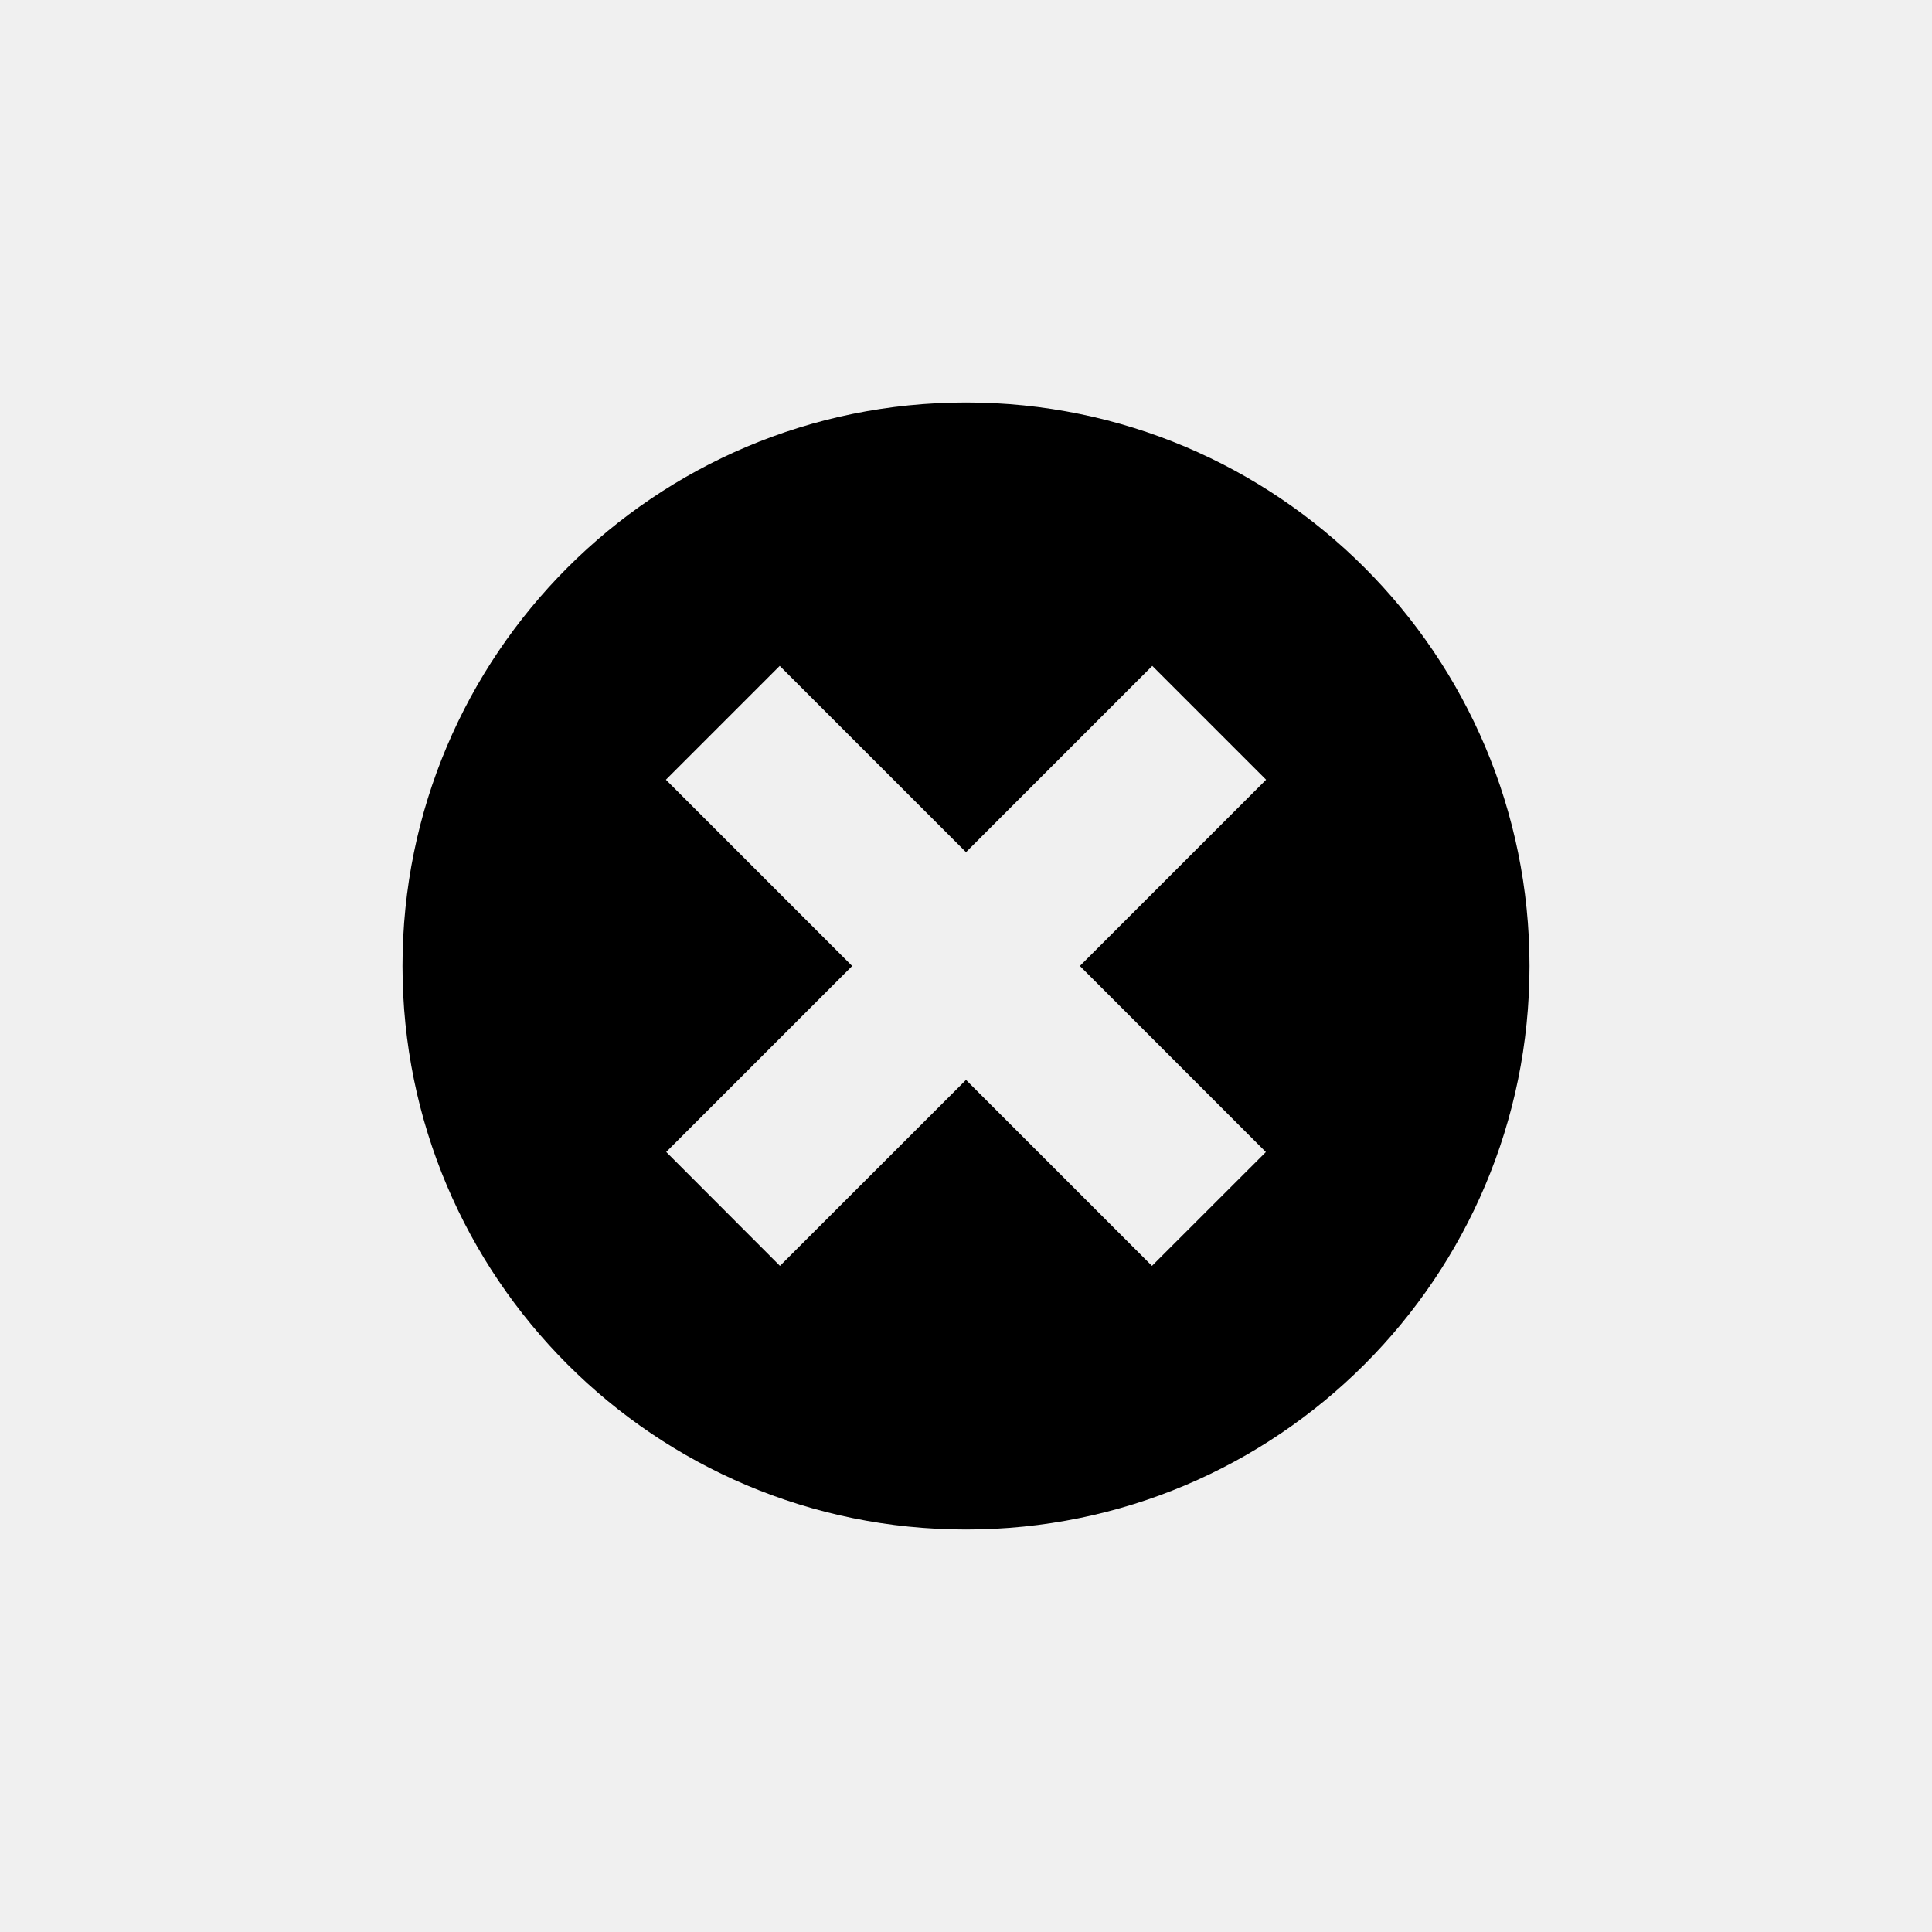
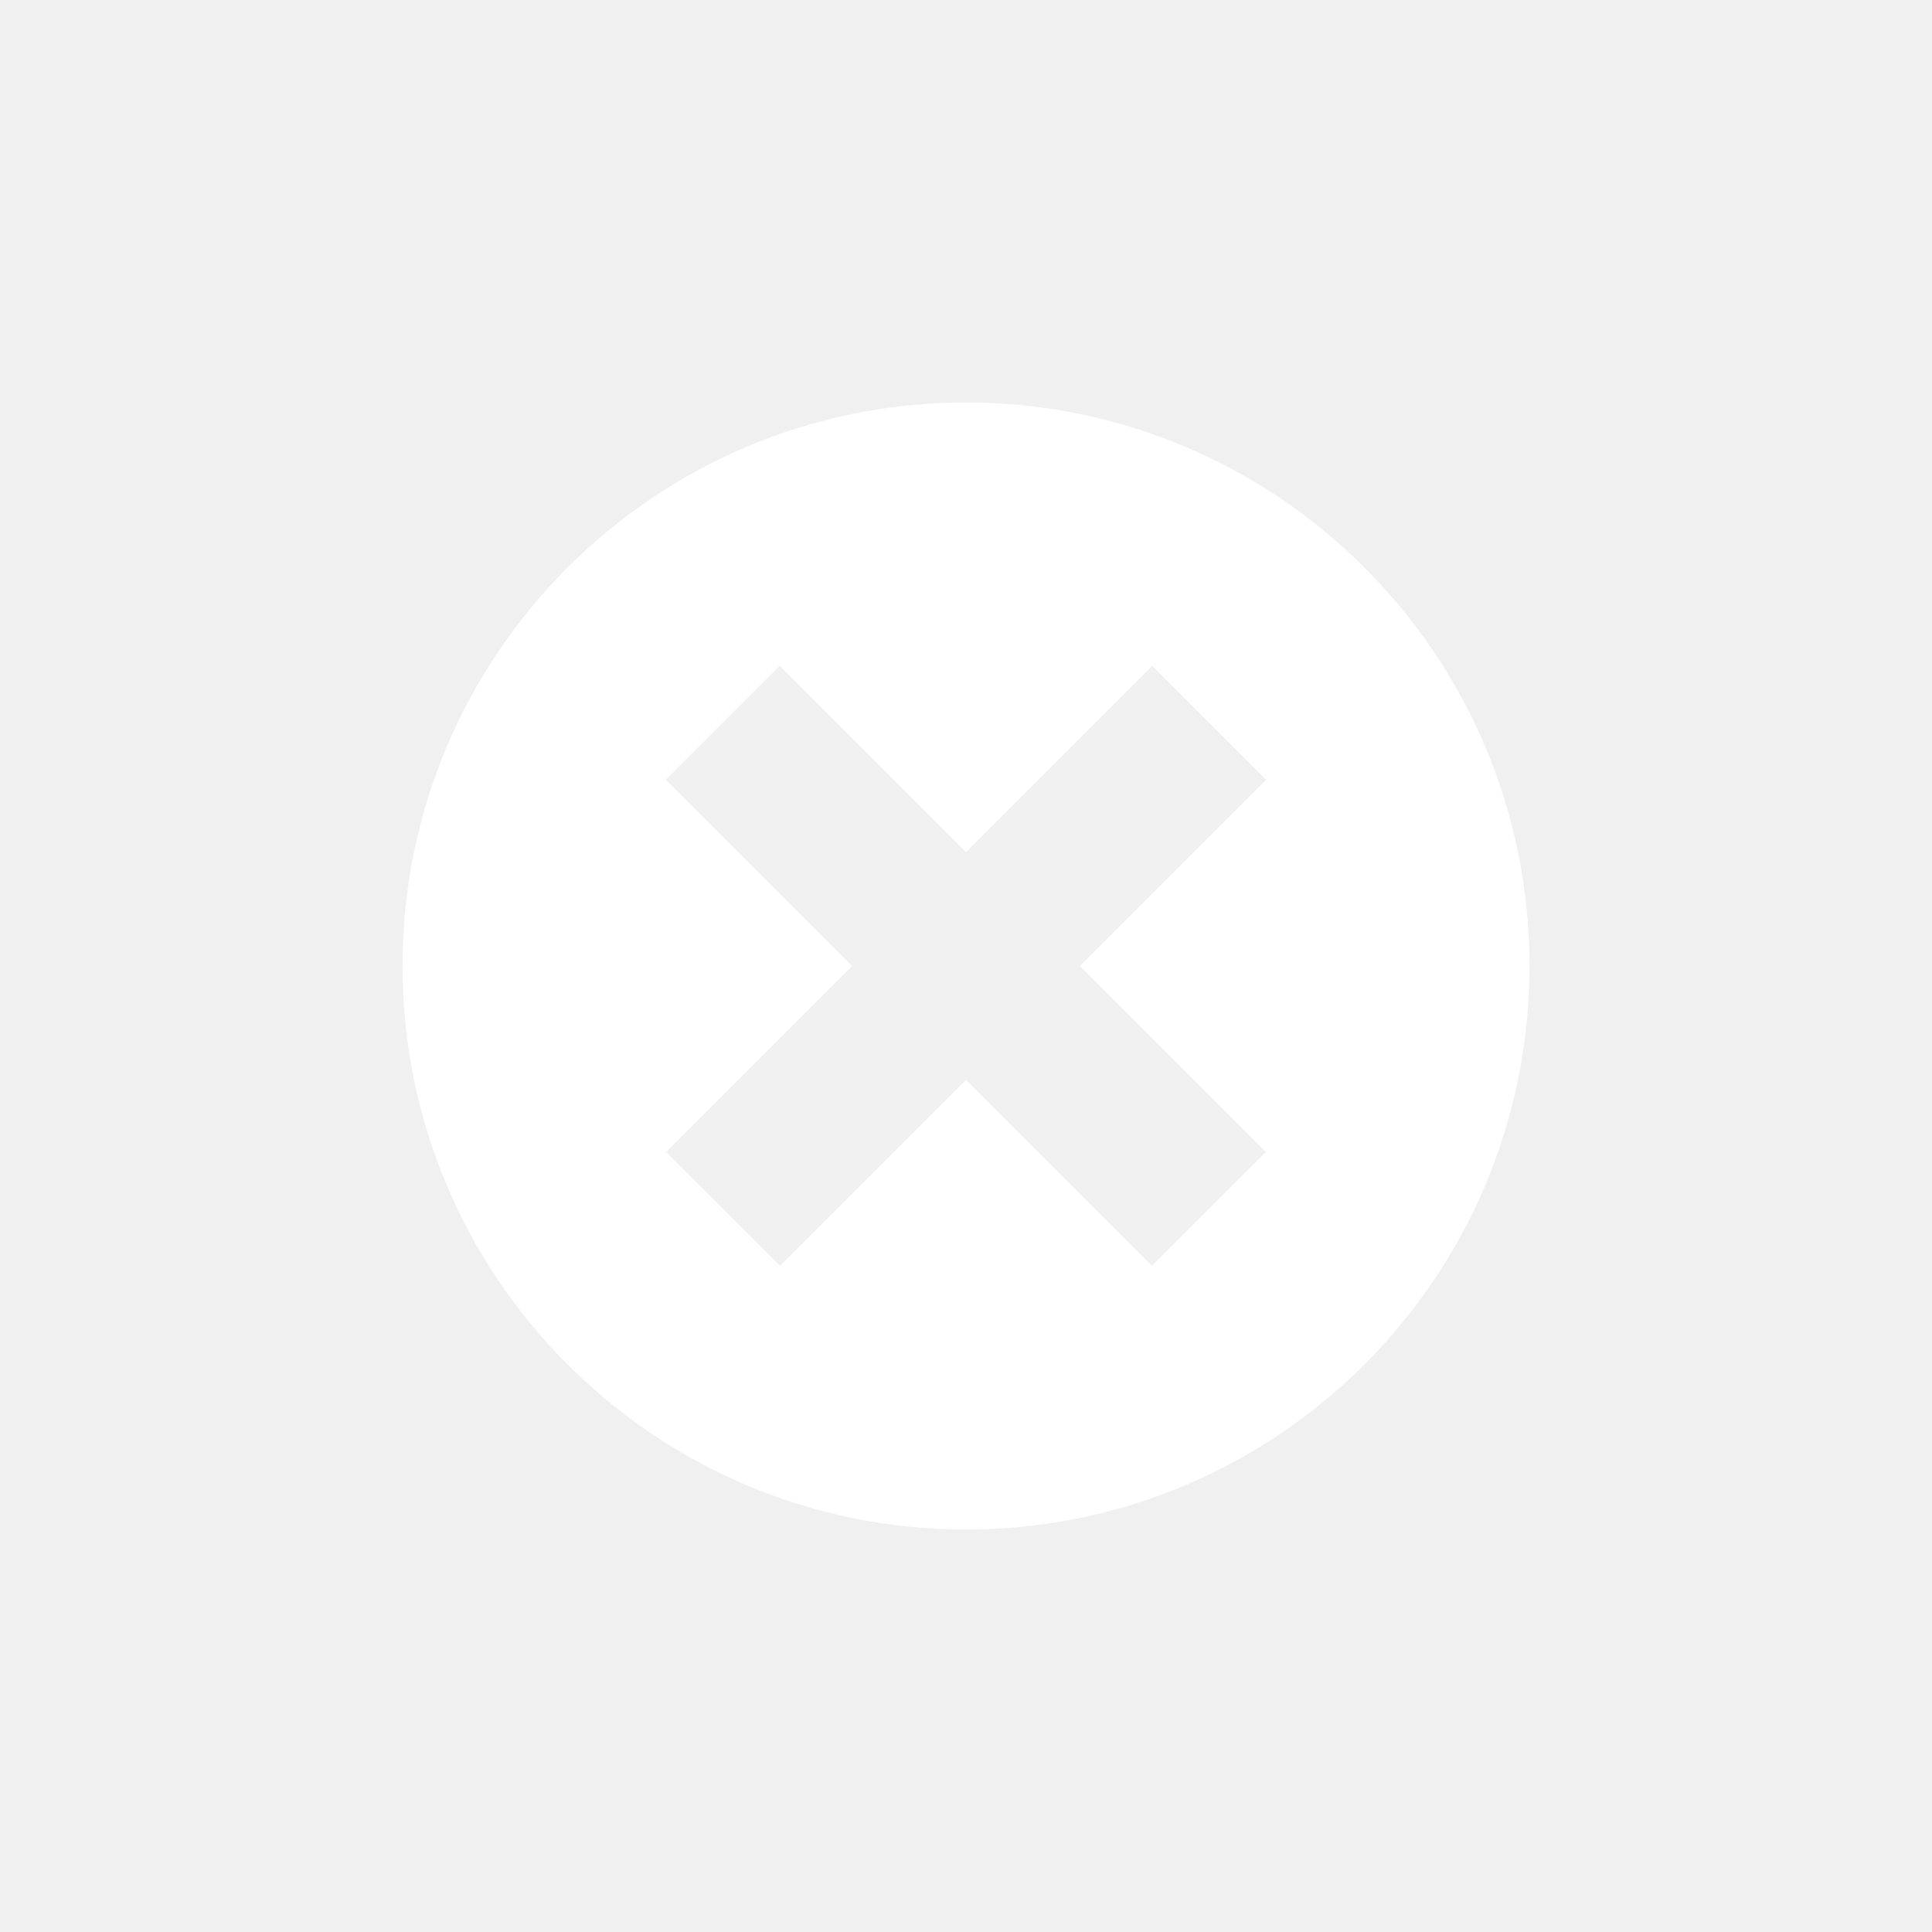
<svg xmlns="http://www.w3.org/2000/svg" width="24" height="24" viewBox="0 0 24 24">
-   <path d="M13.414 12l2.314-2.314-1.414-1.414L12 10.586 9.686 8.272 8.272 9.686 10.586 12l-2.31 2.31 1.413 1.415L12 13.415l2.31 2.31 1.415-1.414L13.415 12zM12 19a7 7 0 1 1 0-14 7 7 0 0 1 0 14z" />
+   <g fill="none" fill-rule="evenodd">
+     <path d="M0 0h24v24H0z" />
+     <path fill="#FFF" d="M13.414 12l2.314-2.314-1.414-1.414L12 10.586 9.686 8.272 8.272 9.686 10.586 12l-2.31 2.31 1.413 1.415L12 13.415l2.31 2.31 1.415-1.414L13.415 12zM12 19a7 7 0 1 1 0-14 7 7 0 0 1 0 14z" />
+   </g>
</svg>
